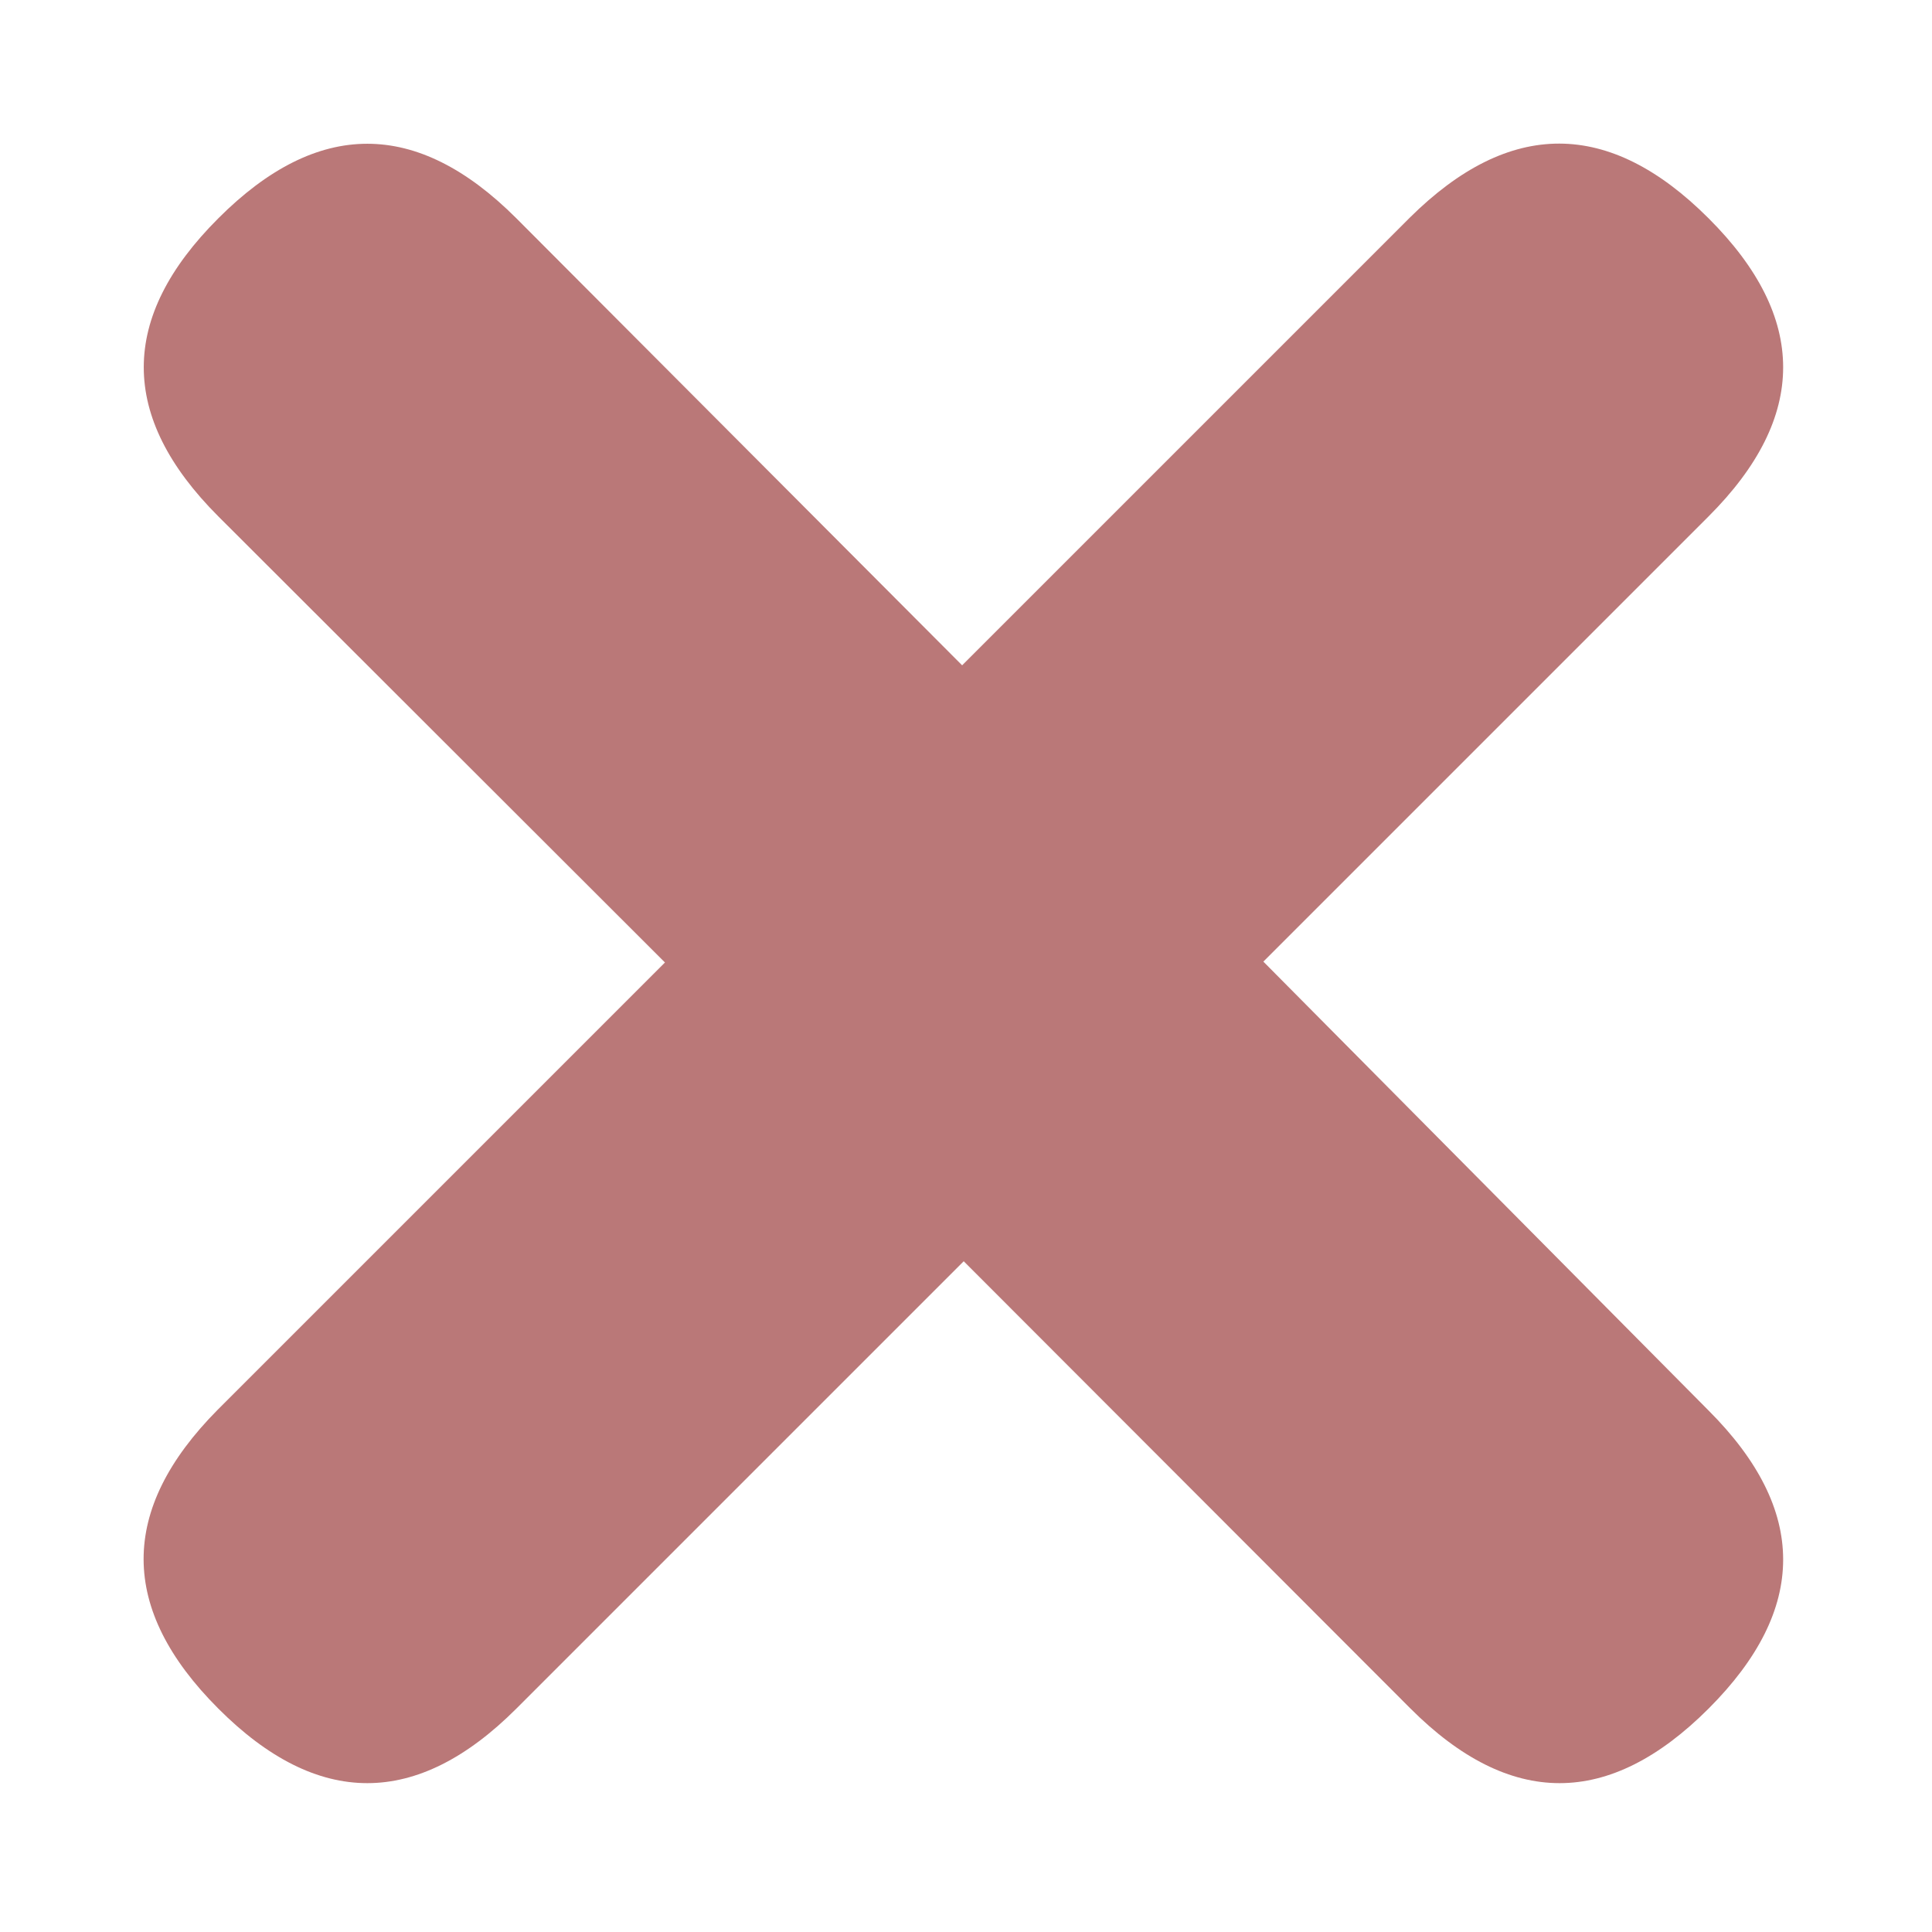
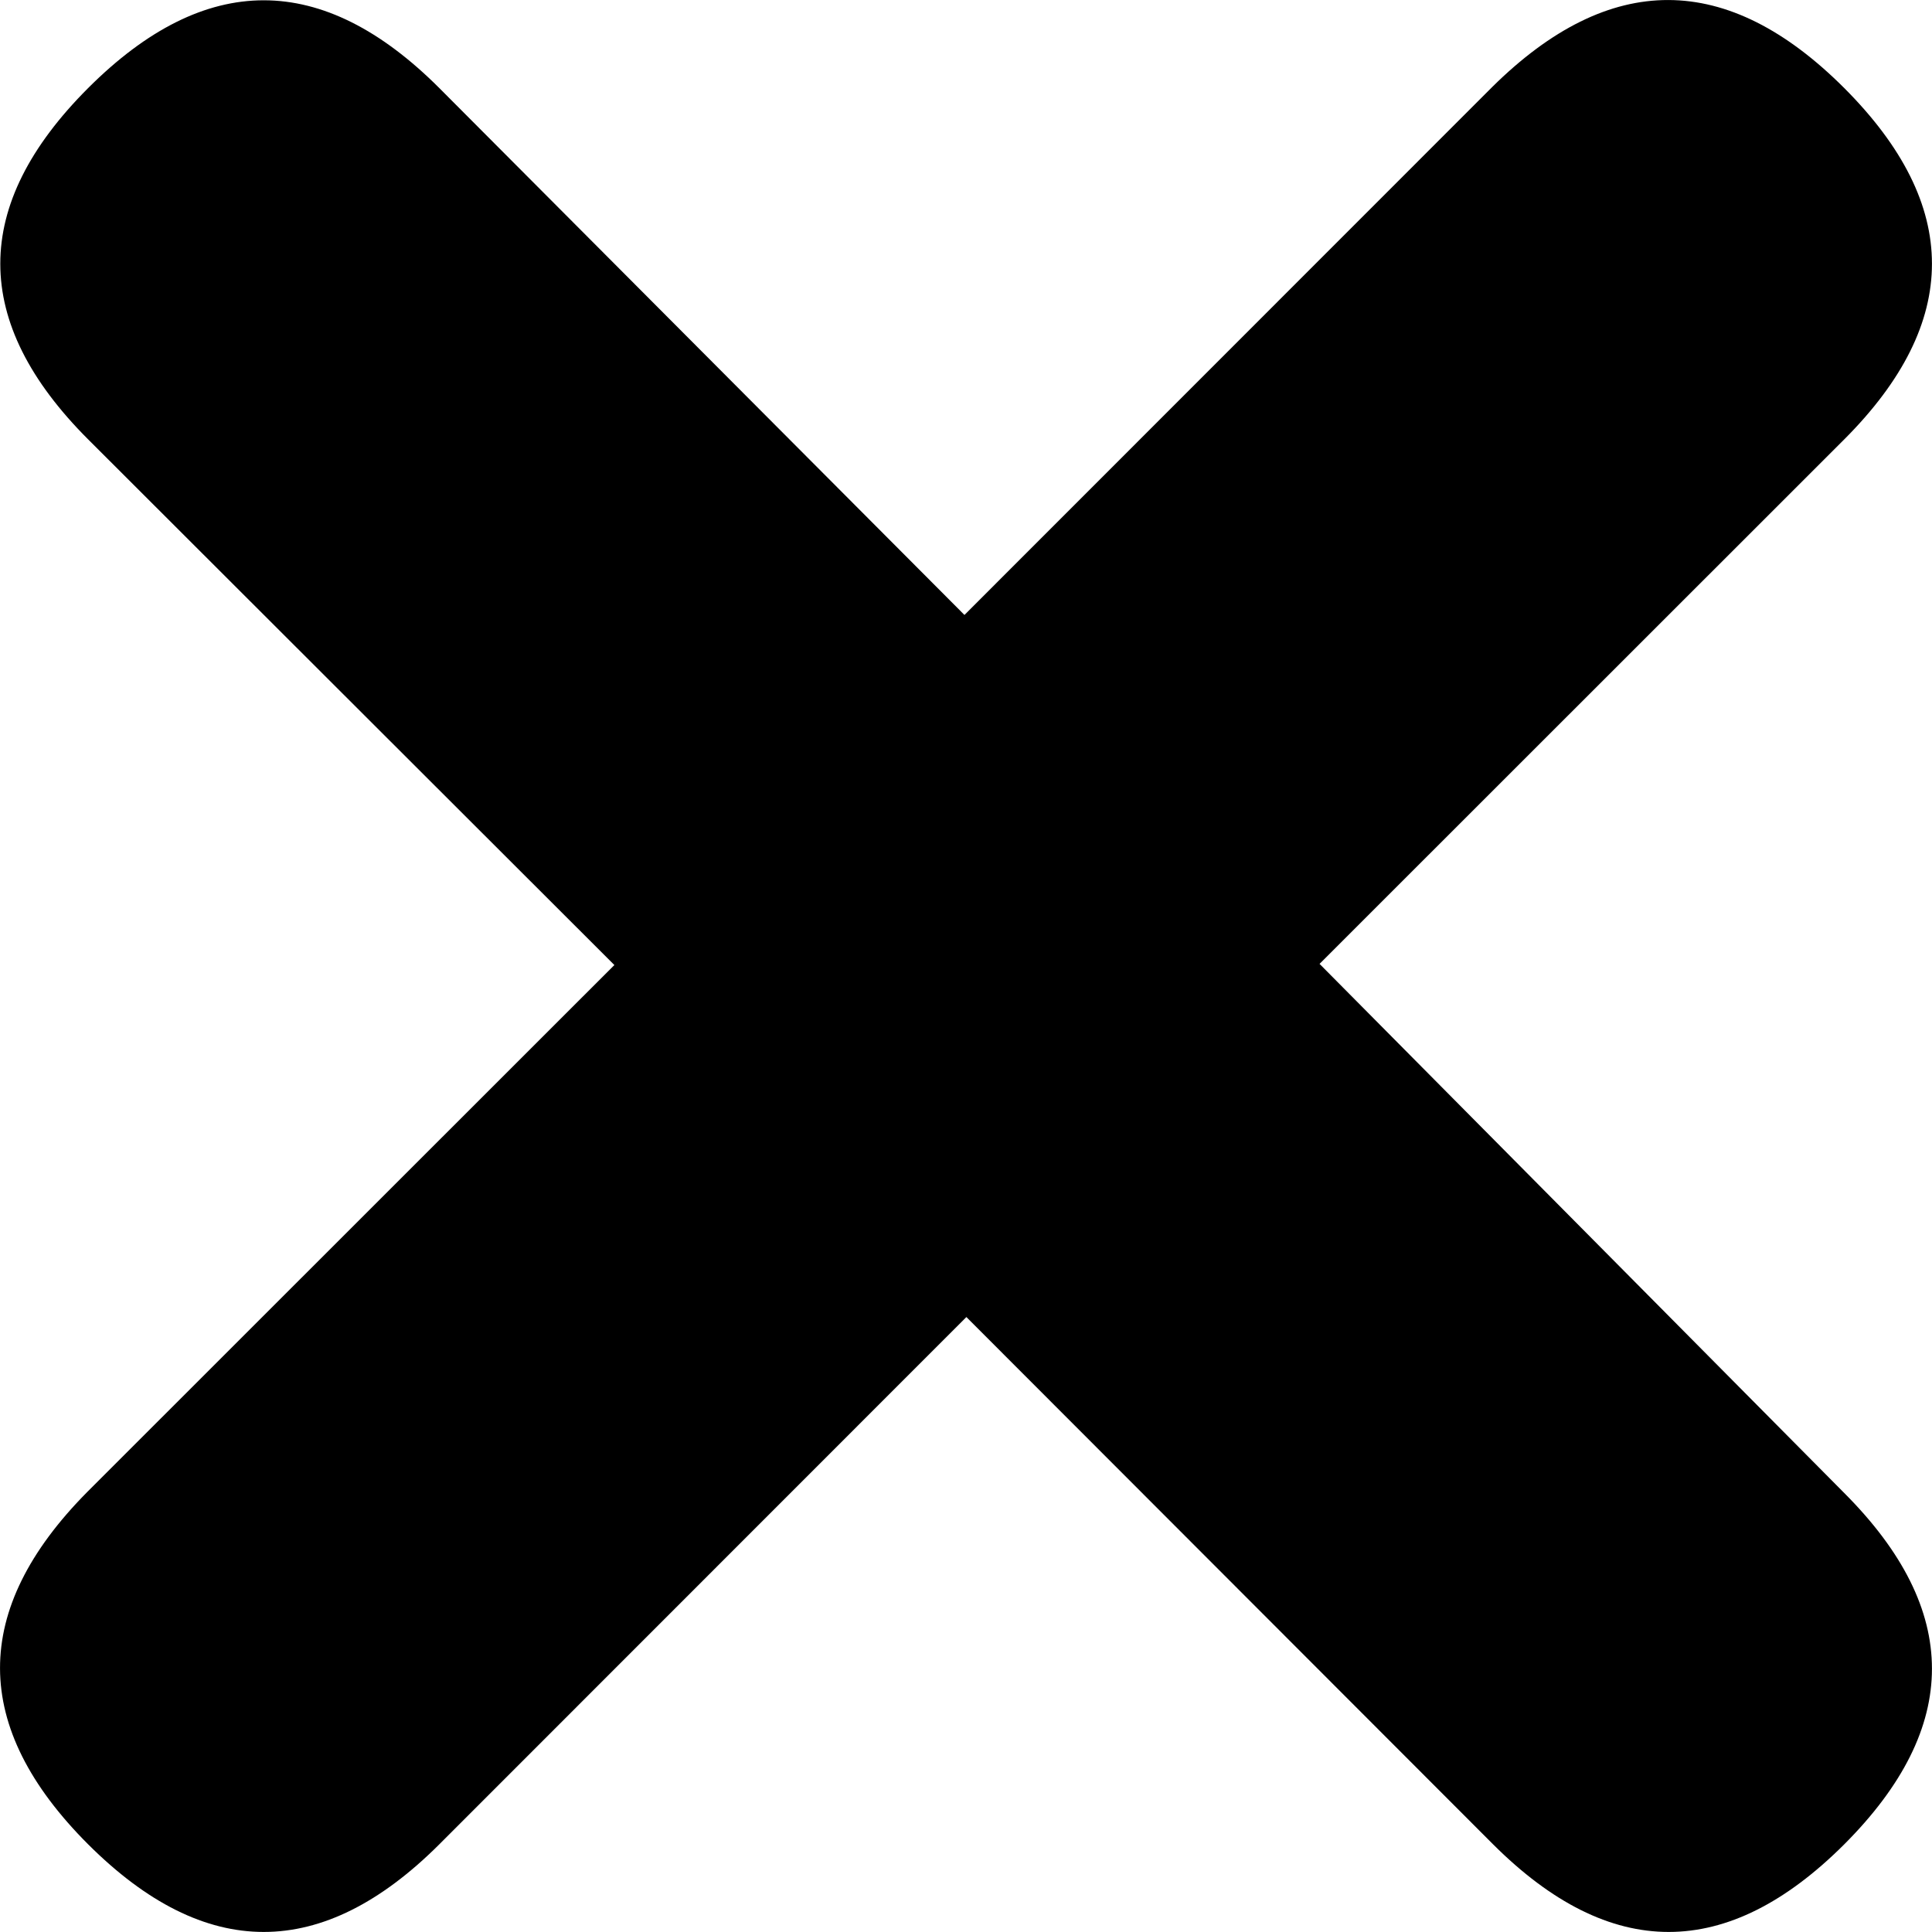
- <svg xmlns="http://www.w3.org/2000/svg" width="11px" height="11px" viewBox="0 0 11 11" version="1.1">
+ <svg xmlns="http://www.w3.org/2000/svg" width="10px" height="10px" viewBox="0 0 10 10" version="1.1">
  <defs />
-   <g id="Design" stroke="none" stroke-width="1" fill="none" fill-rule="evenodd">
-     <g id="List-v3" transform="translate(-284, -109)" fill="#BA7878">
-       <g id="Group" transform="translate(12, 96)">
-         <path d="M281.728,14.243 C282.294,14.808 282.294,15.374 281.728,15.94 L279.193,18.475 L281.728,21.031 C282.294,21.597 282.294,22.162 281.728,22.728 C281.162,23.294 280.597,23.294 280.031,22.728 L277.487,20.181 L274.94,22.728 C274.374,23.294 273.808,23.294 273.243,22.728 C272.677,22.162 272.676,21.595 273.239,21.027 L275.786,18.48 L273.243,15.94 C272.677,15.374 272.677,14.808 273.243,14.243 C273.808,13.677 274.374,13.677 274.94,14.243 L277.478,16.788 L280.027,14.239 C280.595,13.676 281.162,13.677 281.728,14.243 Z" id="Path-2" />
+   <g id="Add-items-v2-searching" stroke="none" stroke-width="1" fill="none" fill-rule="evenodd" transform="translate(-285, -315)">
+     <g id="Group-2" transform="translate(0, 292)" fill="currentColor">
+       <g id="Group-3" transform="translate(278, 16)">
+         <path d="M16.546,7.456 C17.151,8.062 17.151,8.668 16.546,9.274 L13.83,11.989 L16.546,14.728 C17.151,15.334 17.151,15.94 16.546,16.546 C15.94,17.151 15.334,17.151 14.728,16.546 L12.002,13.817 L9.274,16.546 C8.668,17.151 8.062,17.151 7.456,16.546 C6.85,15.94 6.848,15.332 7.451,14.723 L10.18,11.995 L7.456,9.274 C6.85,8.668 6.85,8.062 7.456,7.456 C8.062,6.85 8.668,6.85 9.274,7.456 L11.992,10.183 L14.723,7.451 C15.332,6.848 15.94,6.85 16.546,7.456 Z" id="Path-2" />
      </g>
    </g>
  </g>
</svg>
